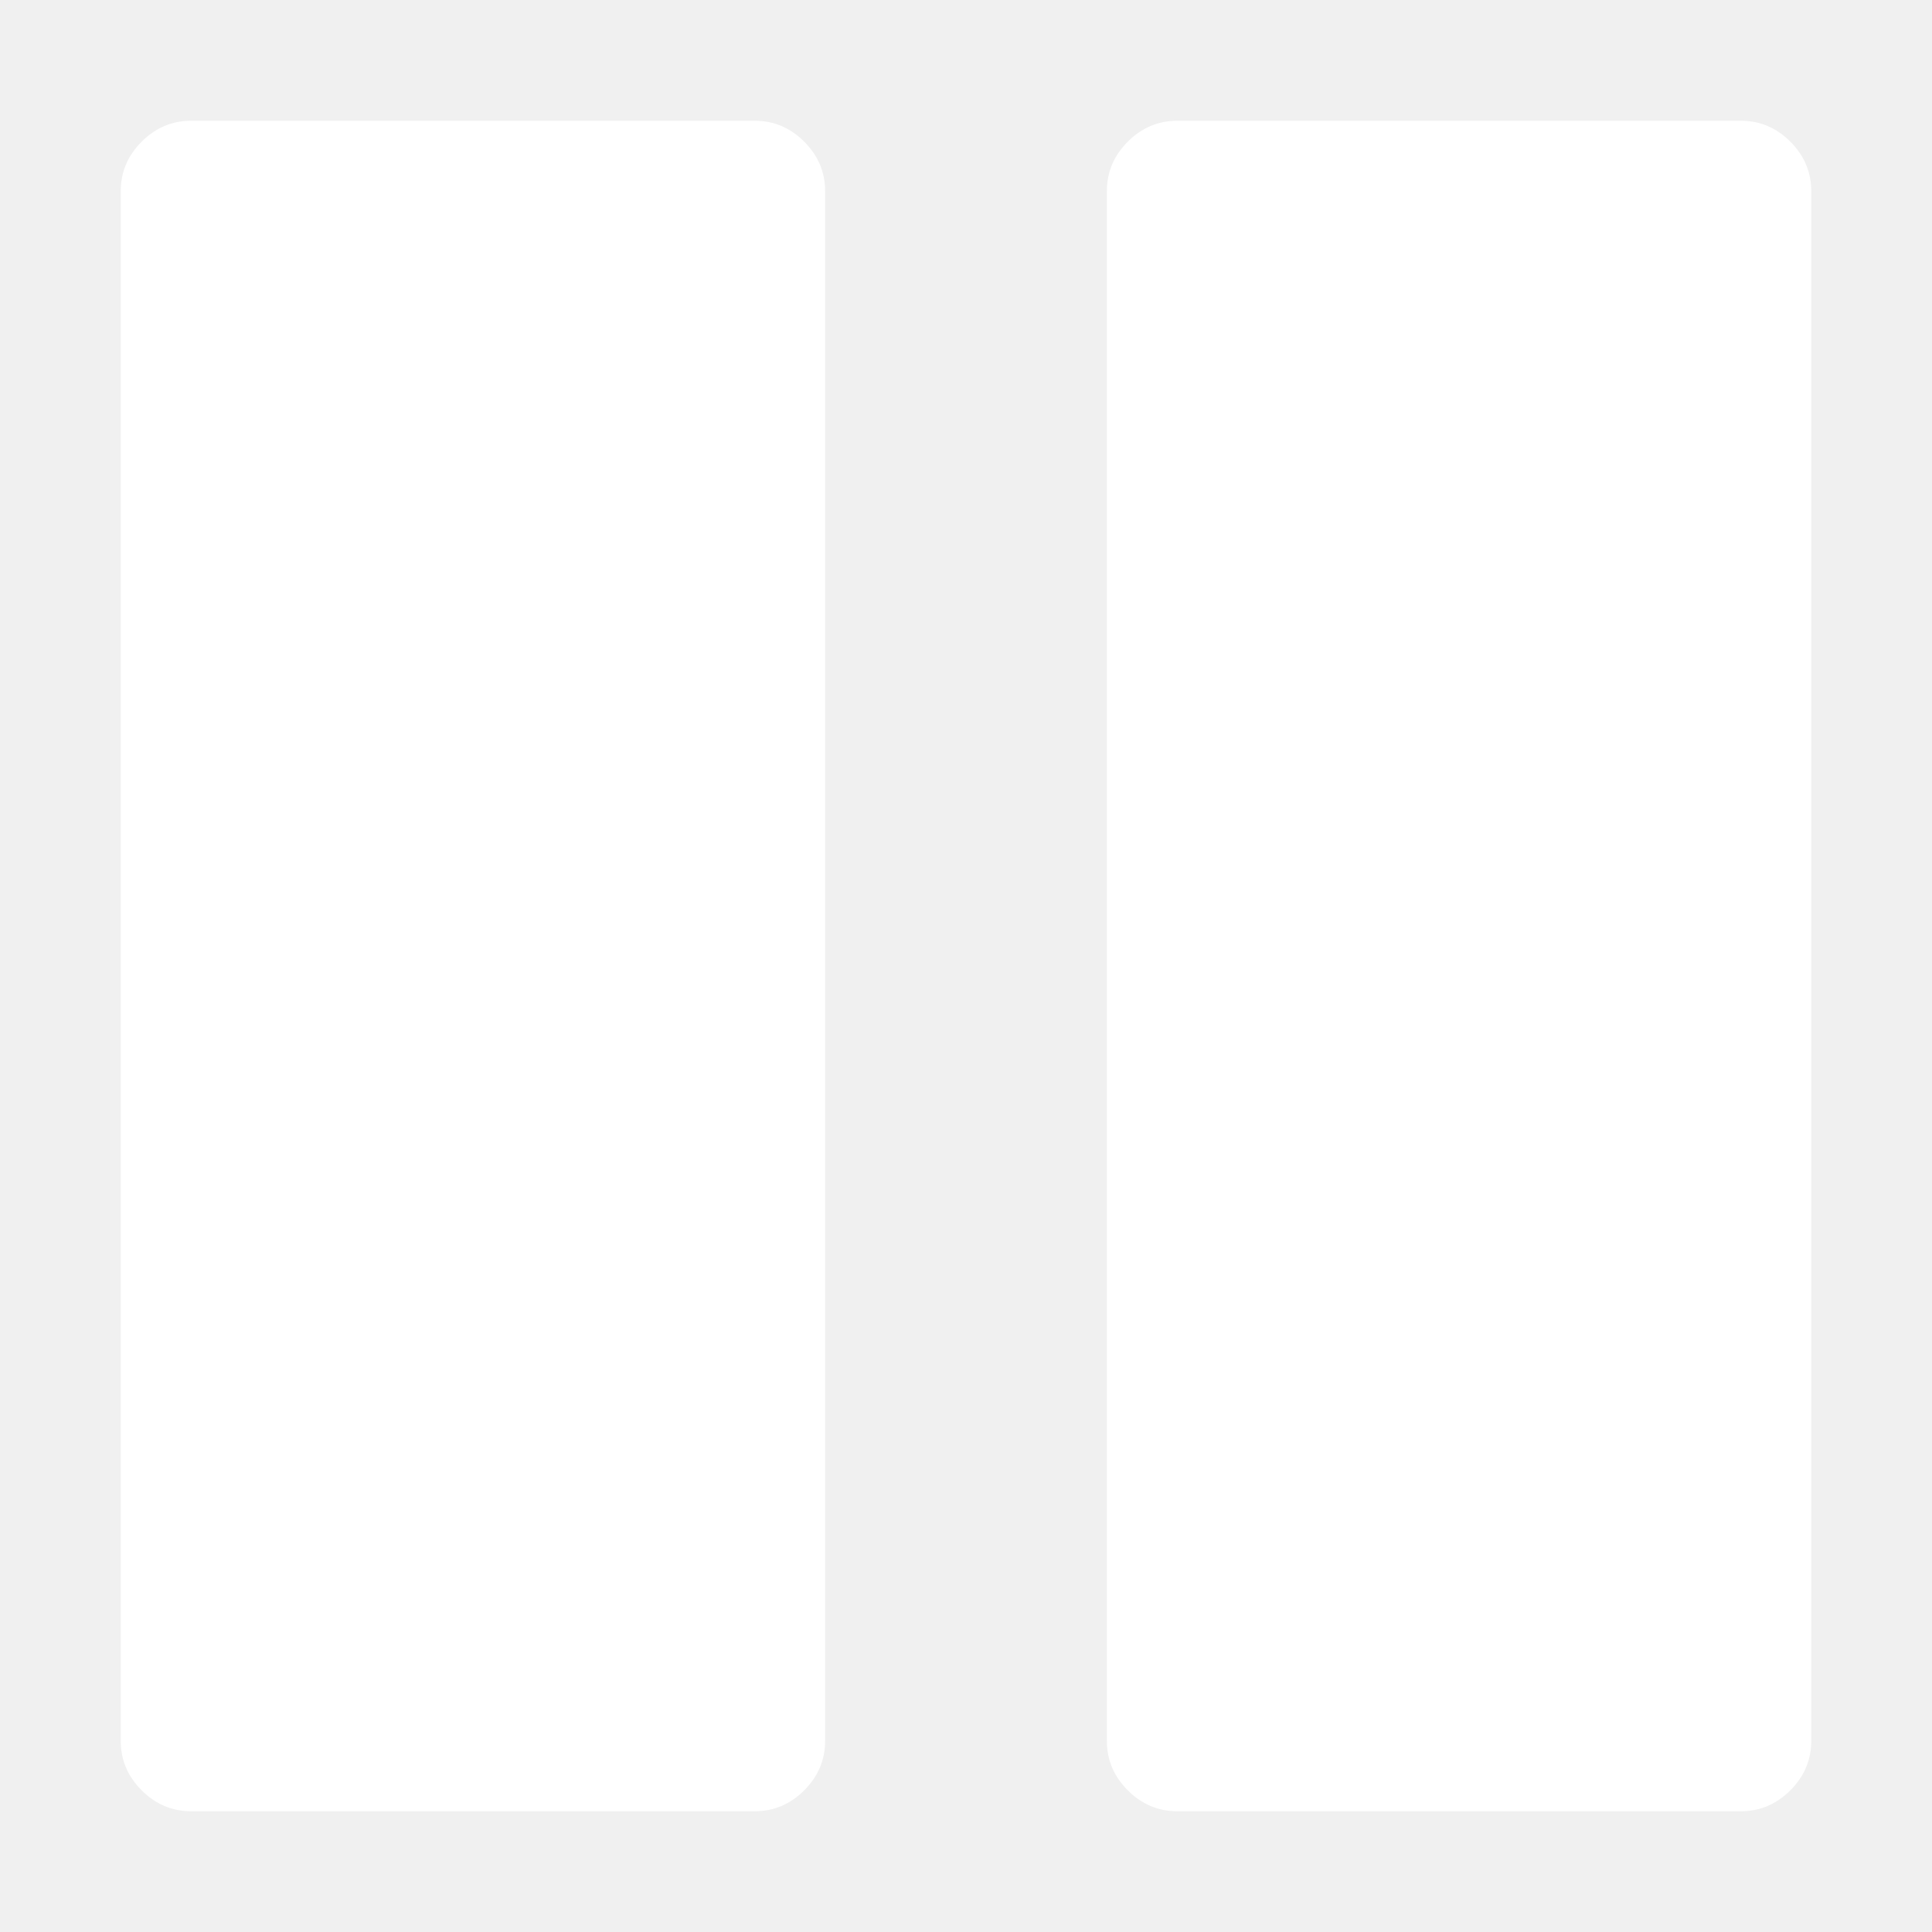
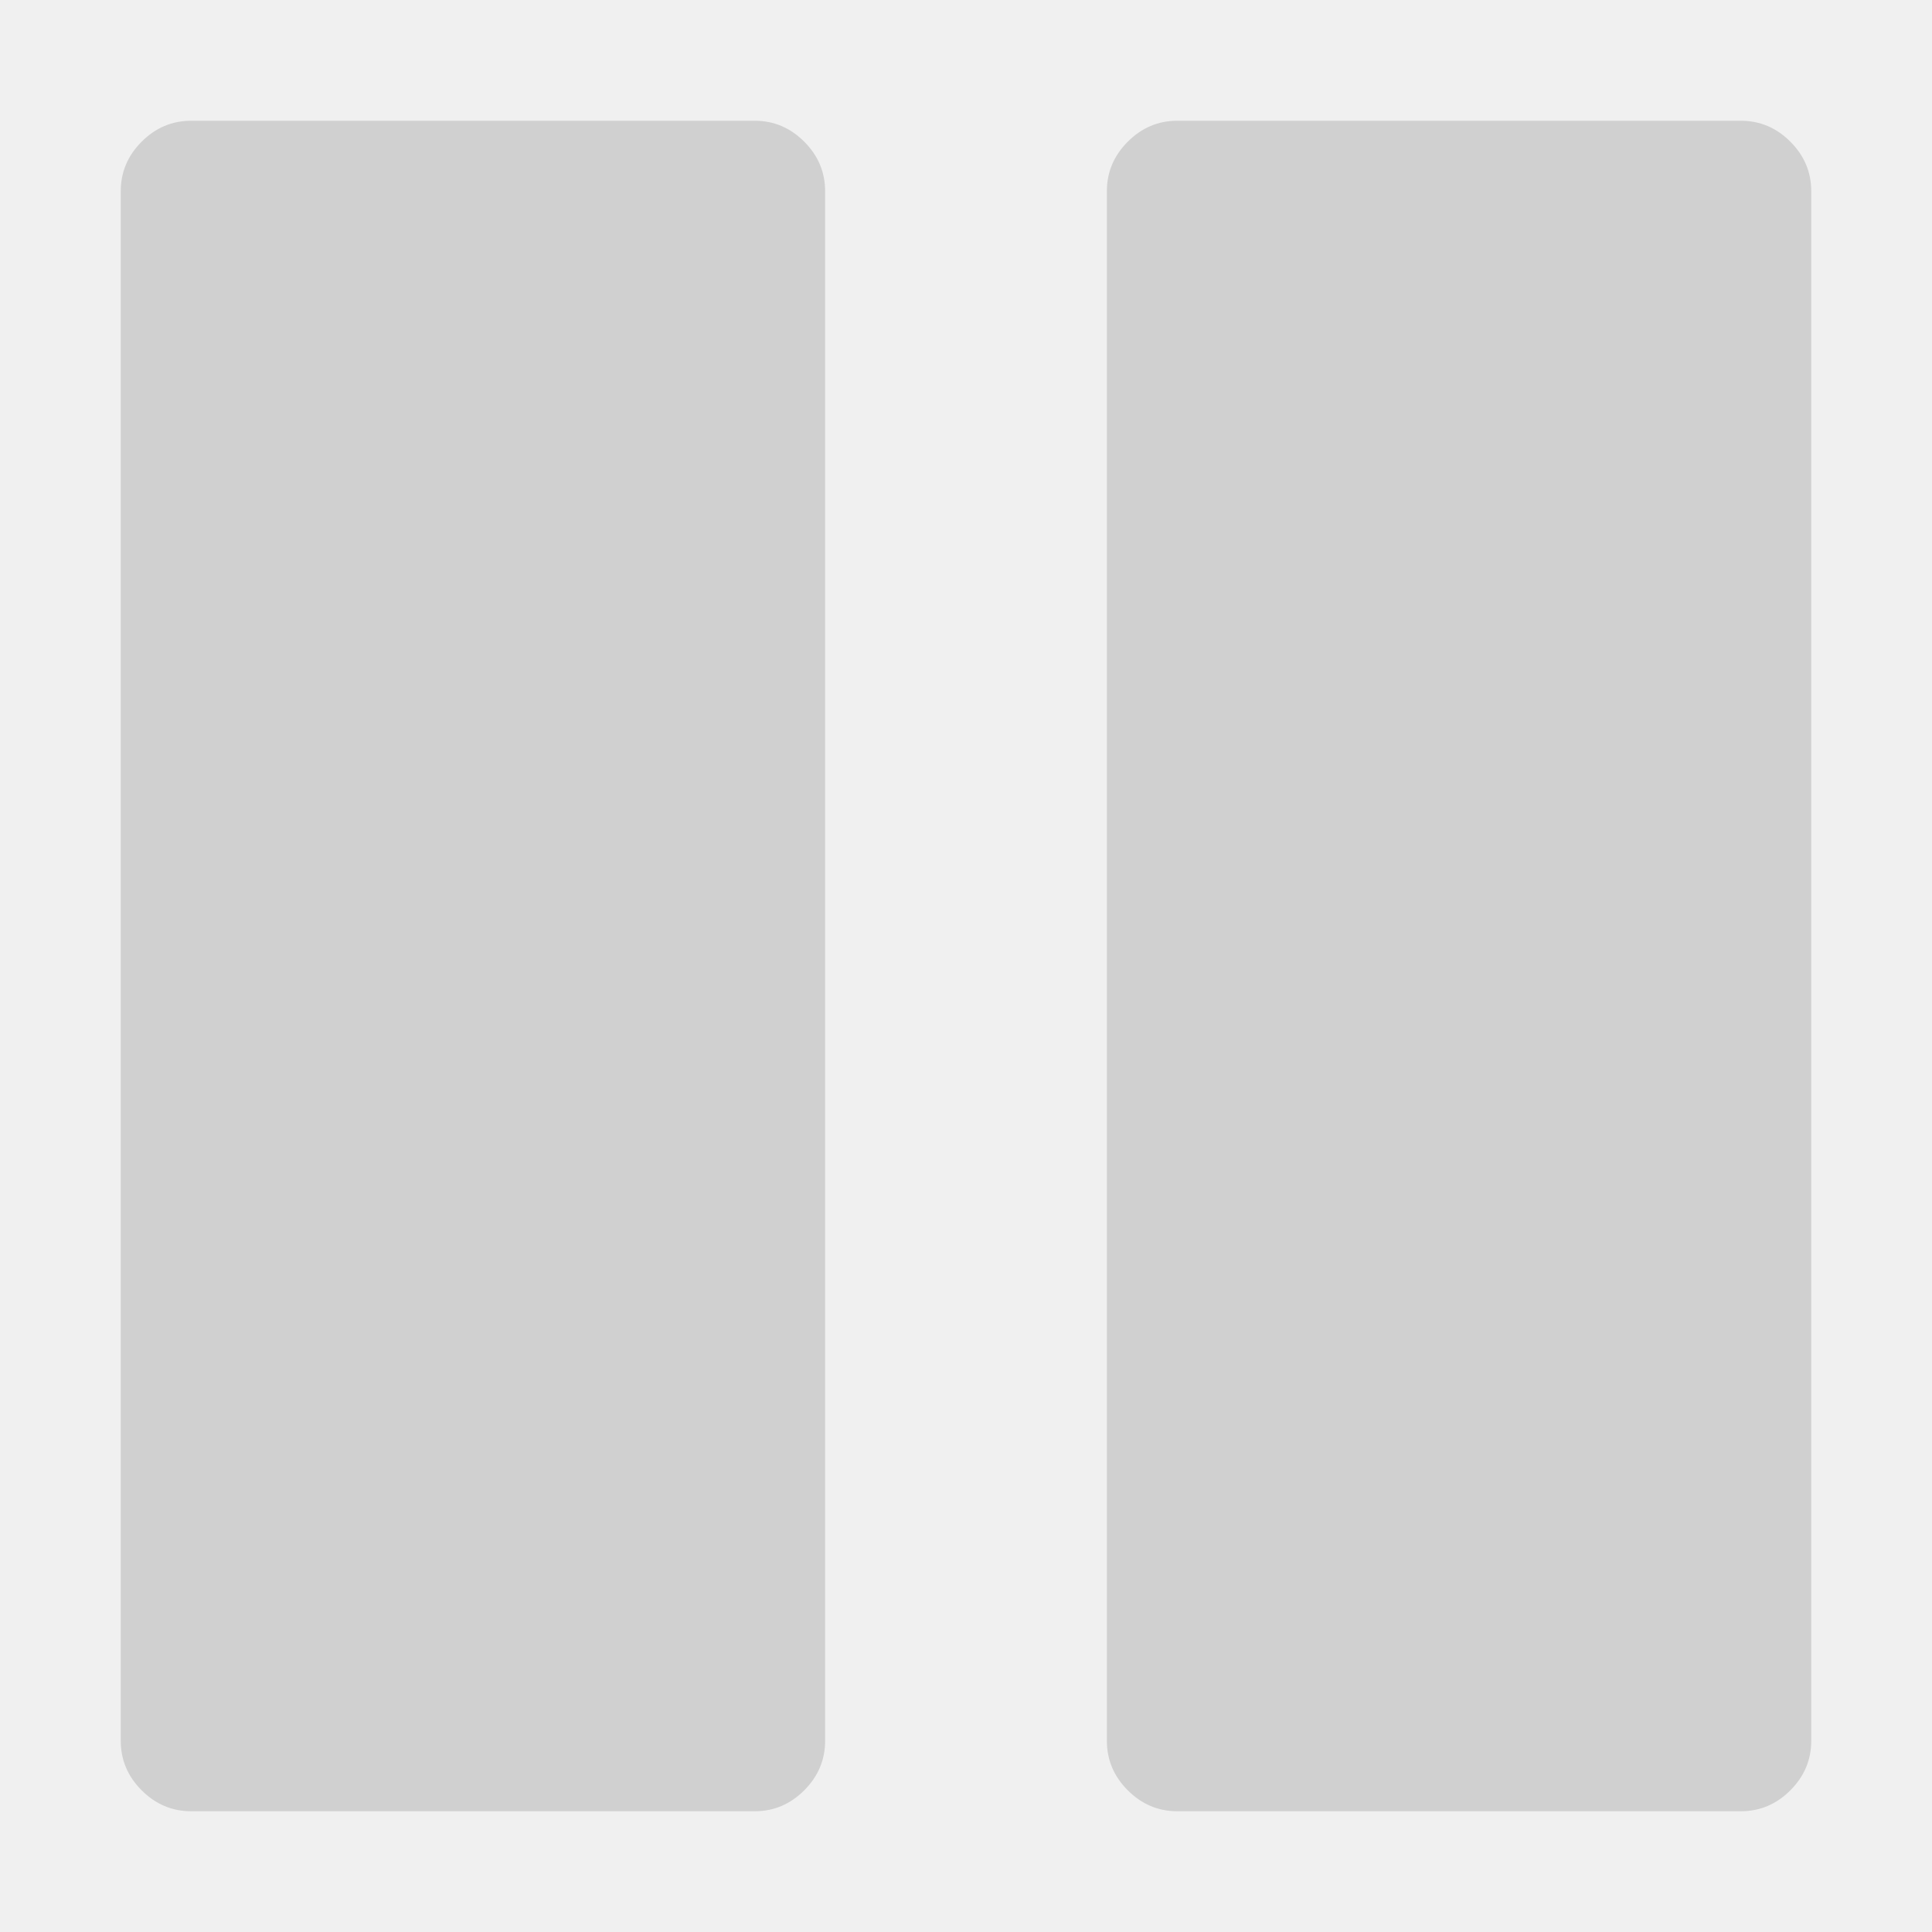
<svg xmlns="http://www.w3.org/2000/svg" viewBox="0 -256 1792 1792" id="svg2989" version="1.1" width="64" height="64">
  <defs id="defs2997" />
-   <g transform="matrix(1.020833,0,0,-1.020833,112,1293.334)" id="g2991" style="fill:#ffffff;fill-opacity:1">
-     <path d="M 1536,1344 V -64 q 0,-26 -19,-45 -19,-19 -45,-19 H 960 q -26,0 -45,19 -19,19 -19,45 v 1408 q 0,26 19,45 19,19 45,19 h 512 q 26,0 45,-19 19,-19 19,-45 z m -896,0 V -64 q 0,-26 -19,-45 -19,-19 -45,-19 H 64 q -26,0 -45,19 -19,19 -19,45 v 1408 q 0,26 19,45 19,19 45,19 h 512 q 26,0 45,-19 19,-19 19,-45 z" id="path2993" style="fill:#ffffff;fill-opacity:1" />
+   <g transform="matrix(1.020833,0,0,-1.020833,112,1293.334)" id="g2991" style="fill:#d0d0d0;fill-opacity:1">
+     <path d="M 1536,1344 V -64 q 0,-26 -19,-45 -19,-19 -45,-19 H 960 q -26,0 -45,19 -19,19 -19,45 v 1408 q 0,26 19,45 19,19 45,19 h 512 q 26,0 45,-19 19,-19 19,-45 z m -896,0 V -64 q 0,-26 -19,-45 -19,-19 -45,-19 H 64 q -26,0 -45,19 -19,19 -19,45 v 1408 q 0,26 19,45 19,19 45,19 h 512 q 26,0 45,-19 19,-19 19,-45 z" id="path2993" style="fill:#d0d0d0;fill-opacity:1" />
  </g>
</svg>
